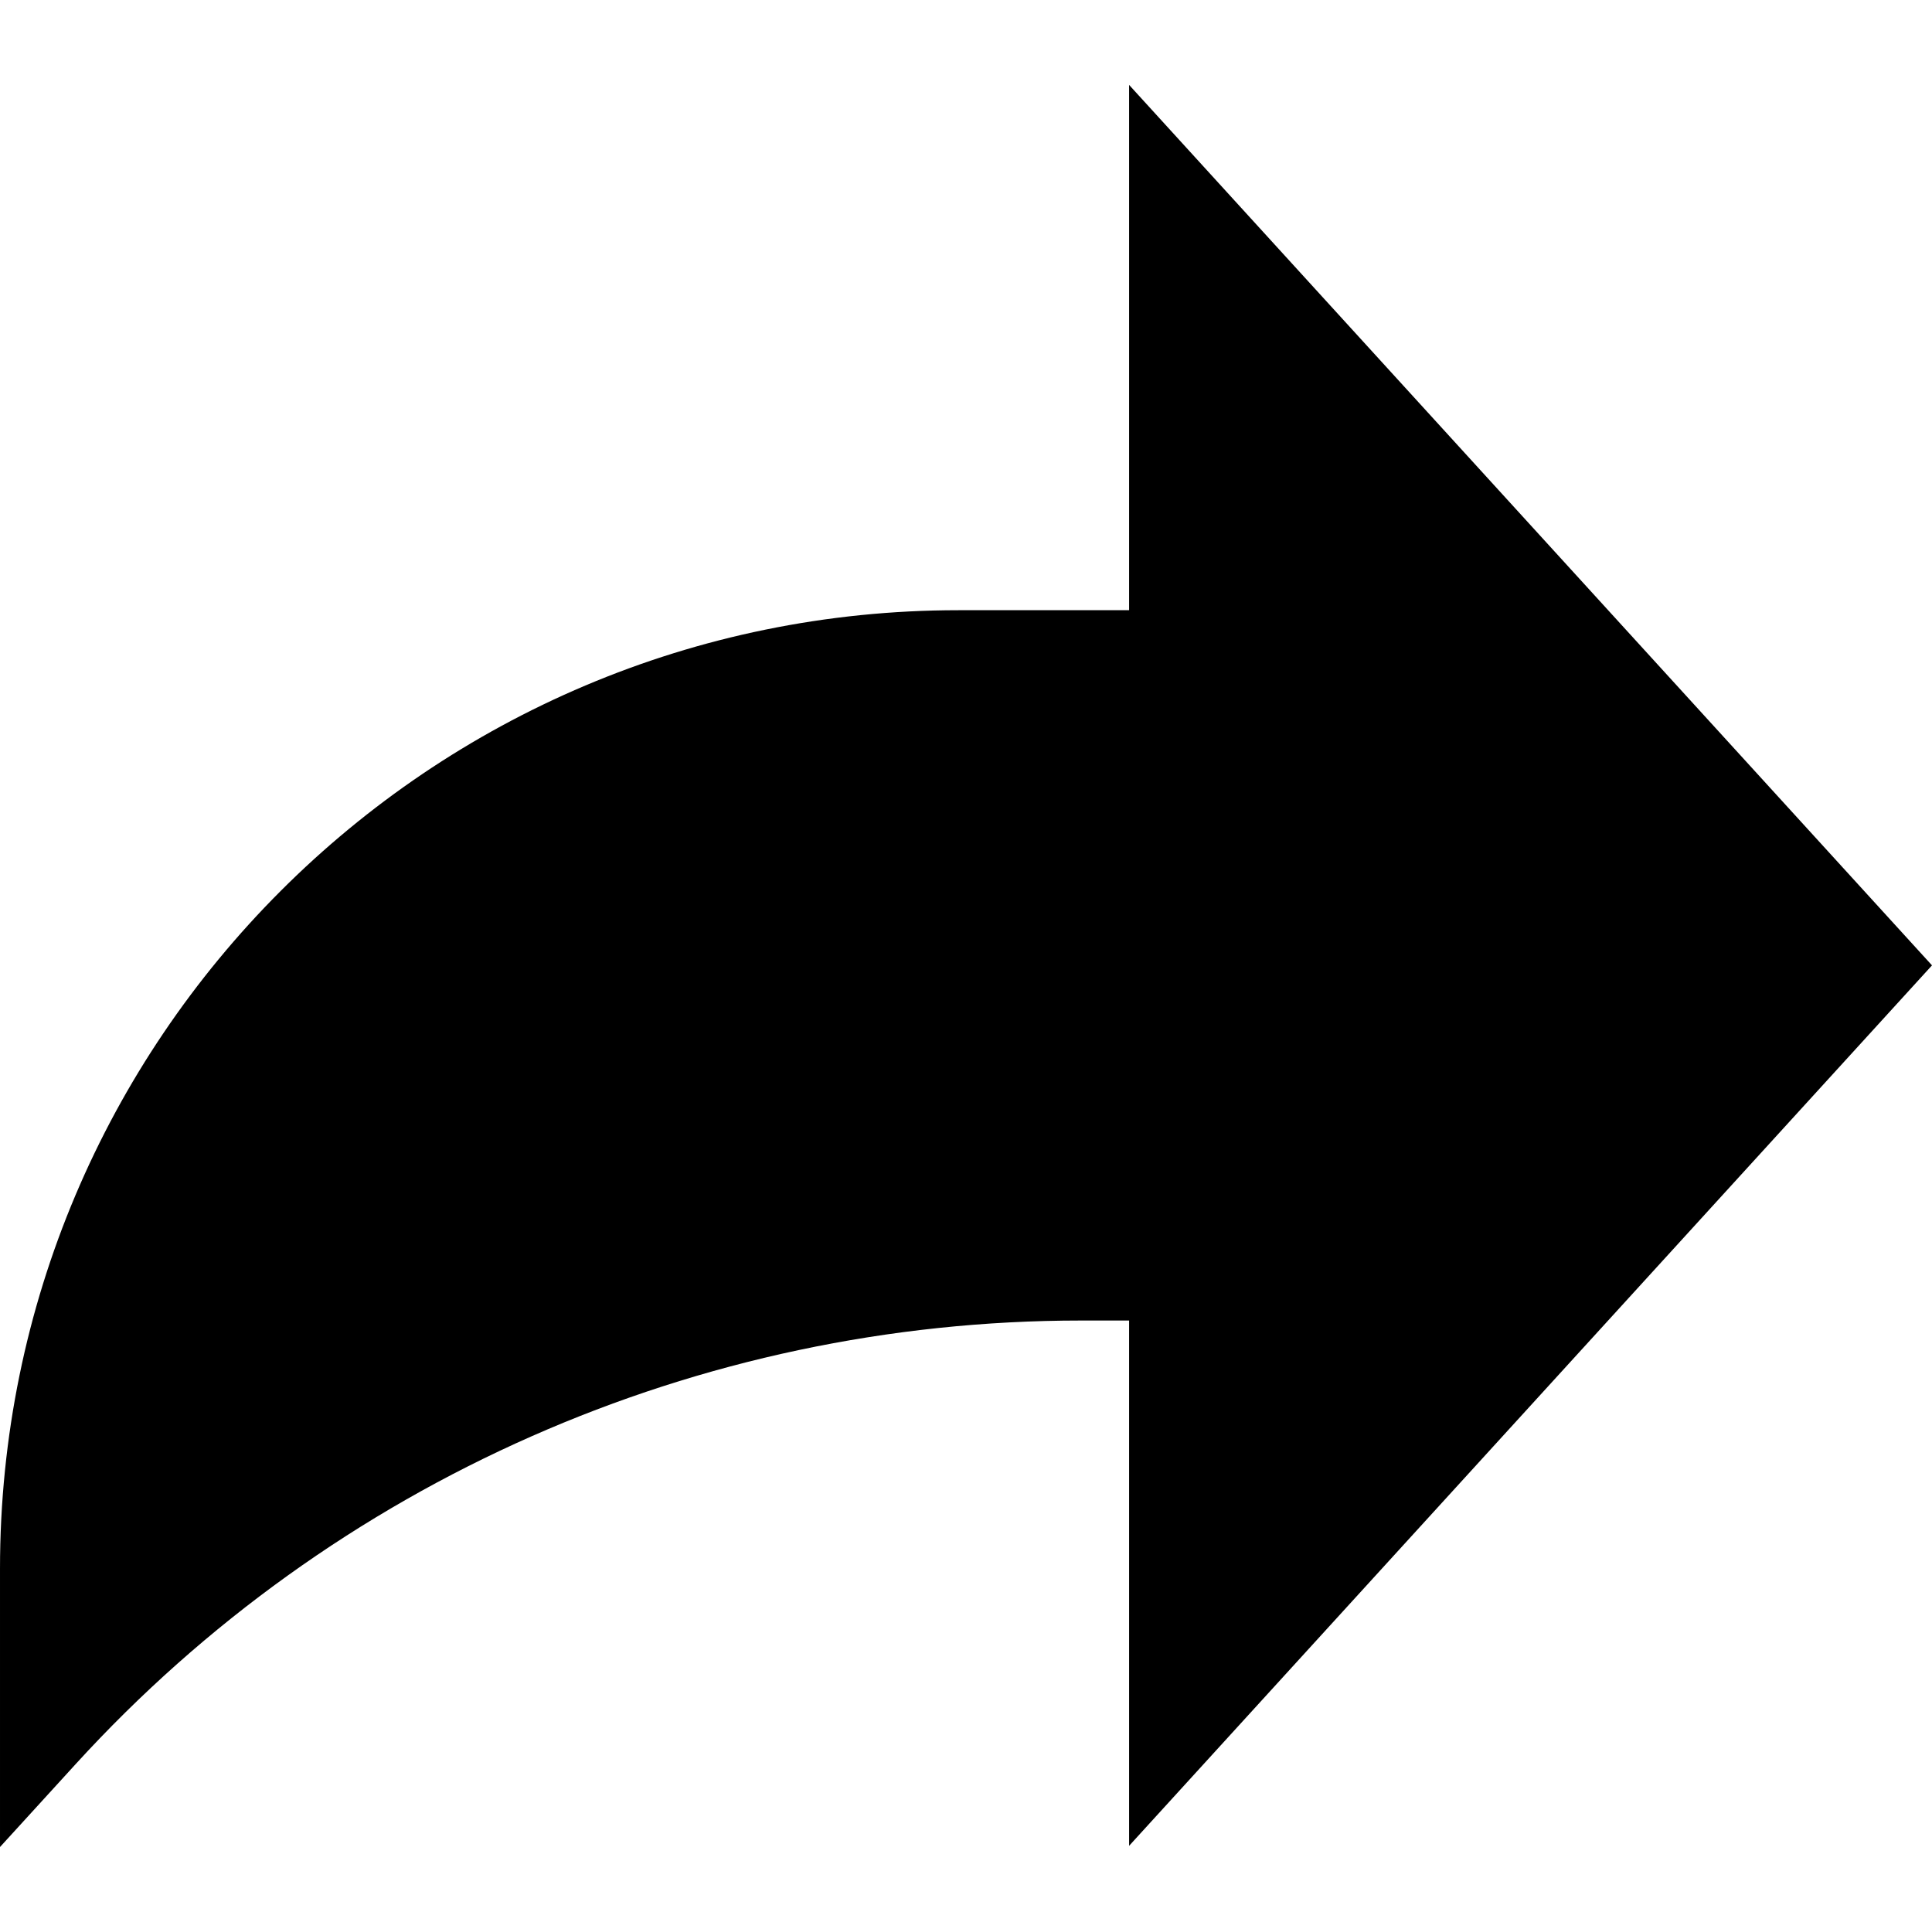
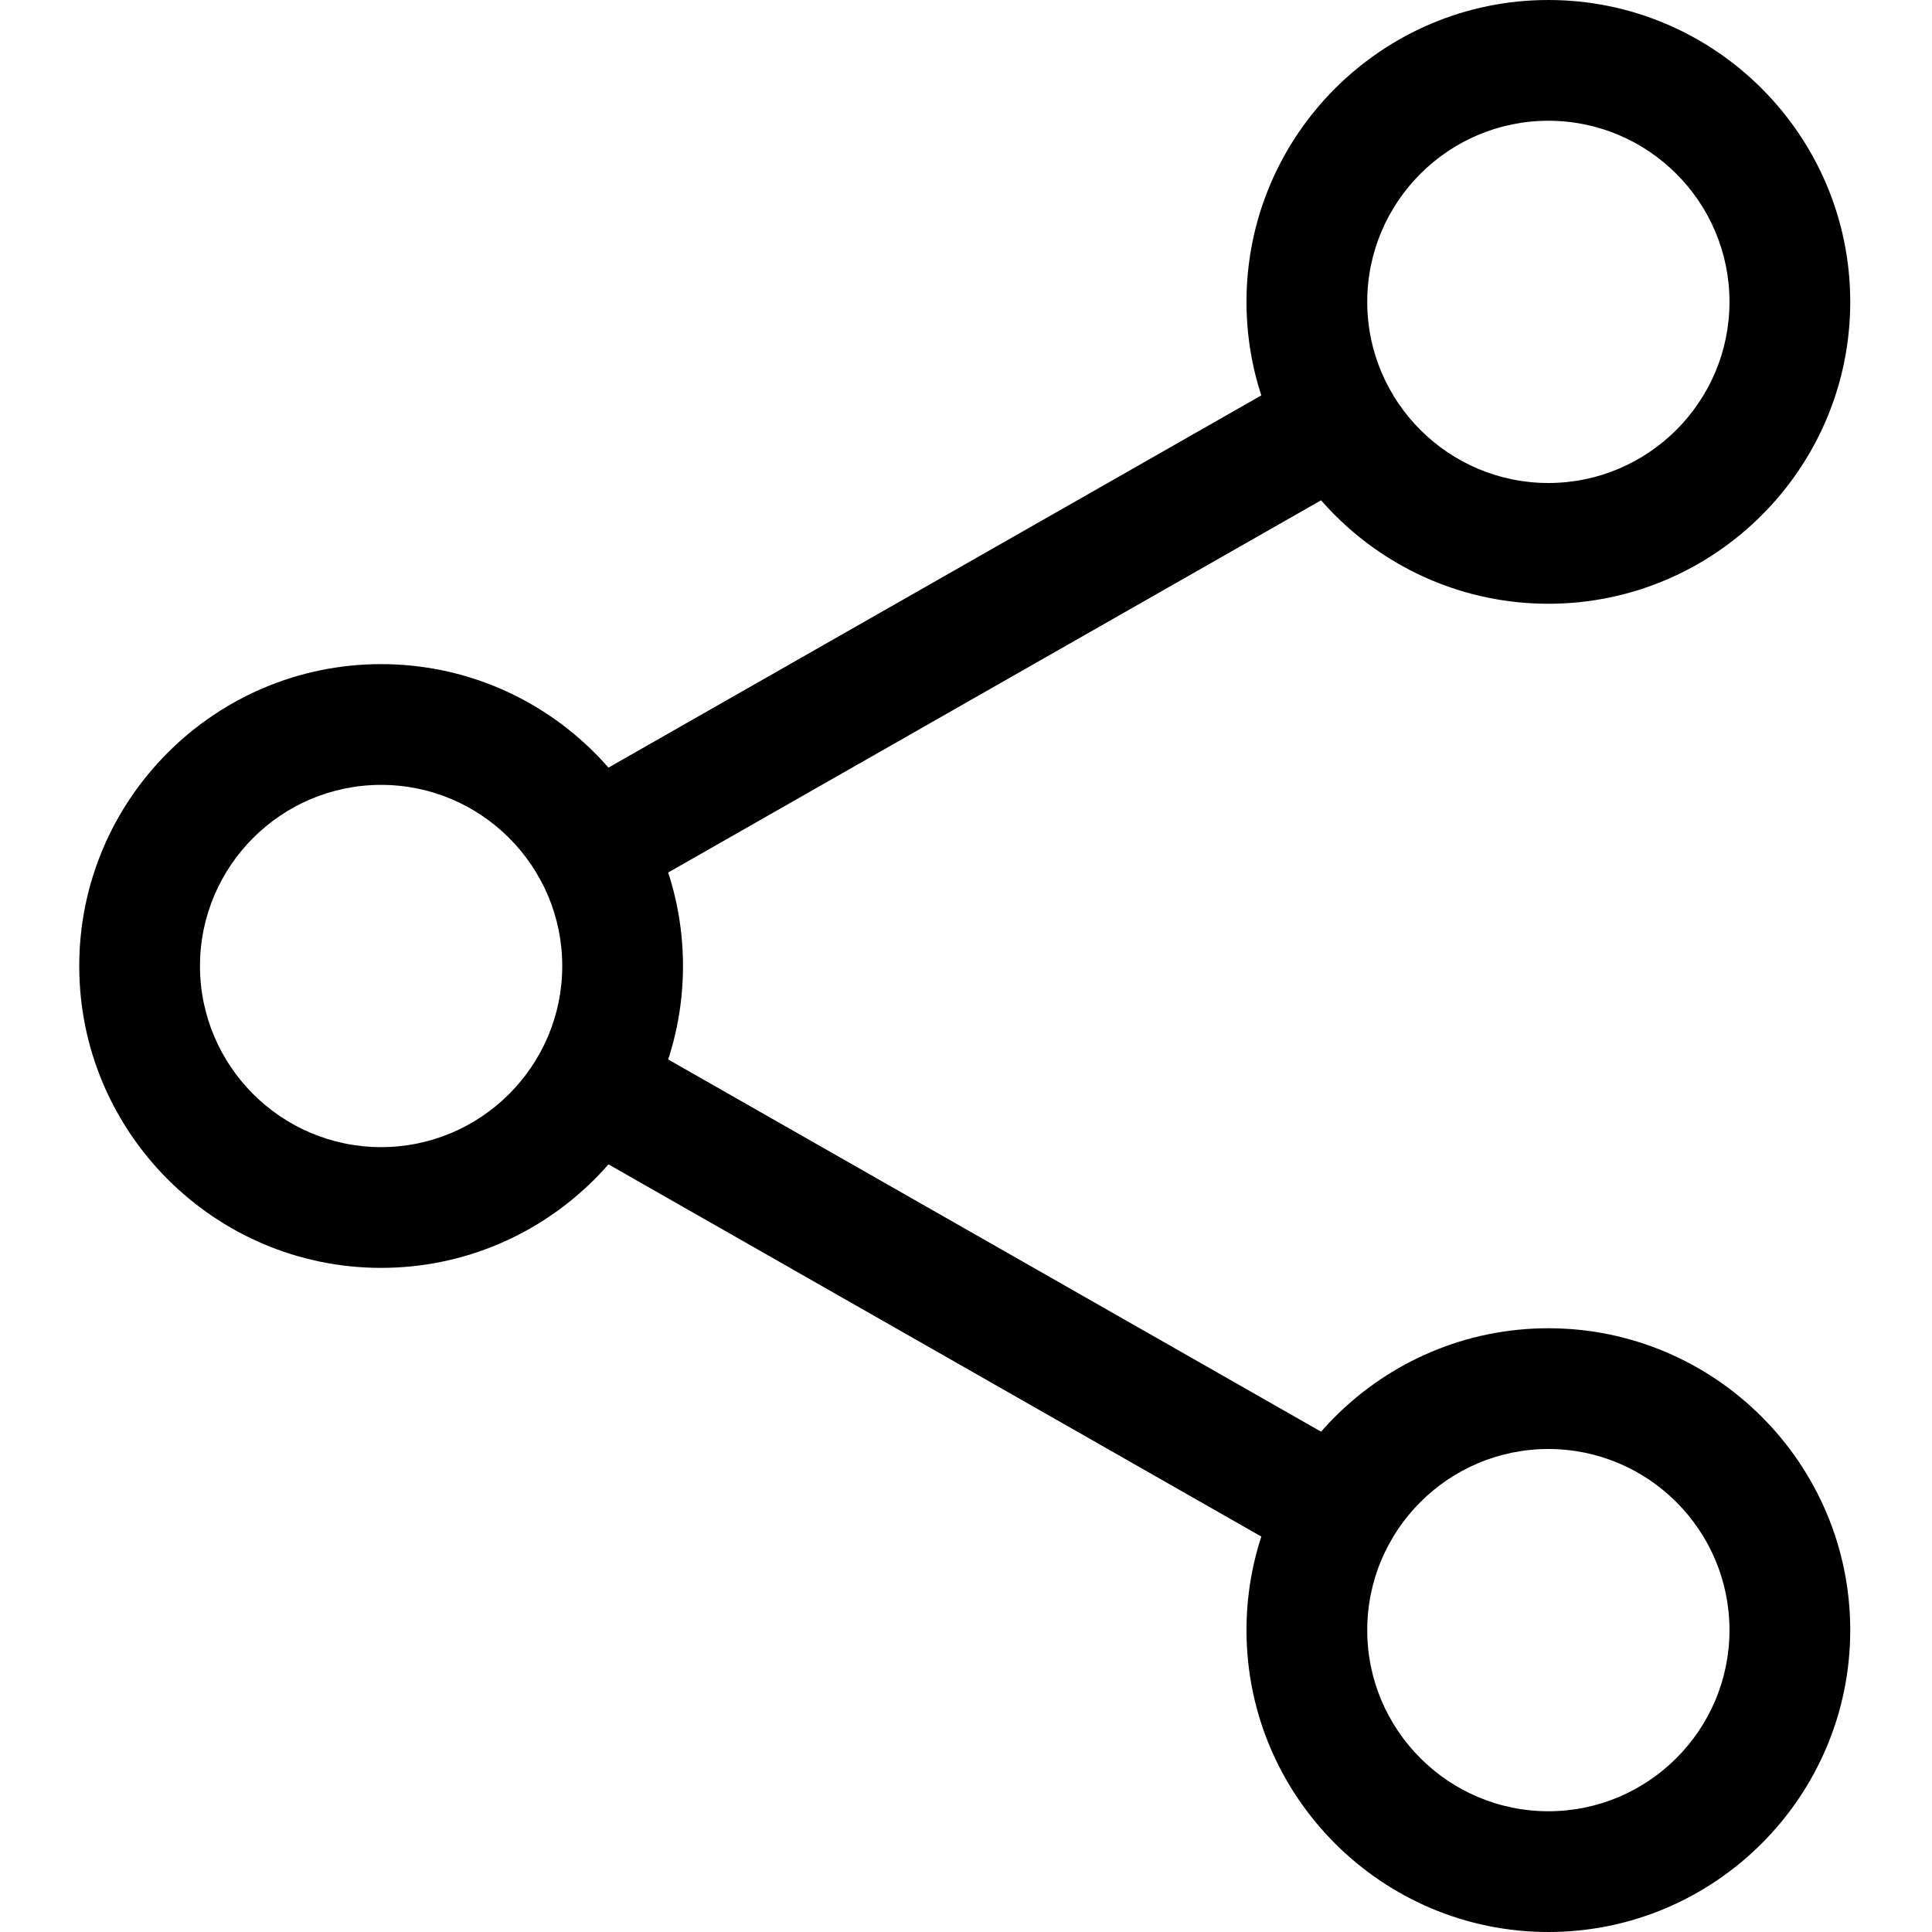
- <svg xmlns="http://www.w3.org/2000/svg" viewBox="0 -22 512 511">
-   <path d="m512 233.82-212.777-233.32v139.203h-45.238c-140.273 0-253.984 113.711-253.984 253.984v73.77l20.094-22.02c68.316-74.852 164.98-117.5 266.324-117.5h12.805v139.203zm0 0" />
+ <svg xmlns="http://www.w3.org/2000/svg" height="512pt" viewBox="-21 0 512 512" width="512pt">
+   <path d="m389.332 160c-44.094 0-80-35.883-80-80s35.906-80 80-80c44.098 0 80 35.883 80 80s-35.902 80-80 80zm0-128c-26.453 0-48 21.523-48 48s21.547 48 48 48 48-21.523 48-48-21.547-48-48-48zm0 0" />
+   <path d="m389.332 512c-44.094 0-80-35.883-80-80s35.906-80 80-80c44.098 0 80 35.883 80 80s-35.902 80-80 80zm0-128c-26.453 0-48 21.523-48 48s21.547 48 48 48 48-21.523 48-48-21.547-48-48-48zm0 0" />
+   <path d="m80 336c-44.098 0-80-35.883-80-80s35.902-80 80-80 80 35.883 80 80-35.902 80-80 80zm0-128c-26.453 0-48 21.523-48 48s21.547 48 48 48 48-21.523 48-48-21.547-48-48-48zm0 0" />
+   <path d="m135.703 240.426c-5.57 0-10.988-2.902-13.91-8.062-4.375-7.68-1.707-17.453 5.973-21.824l197.953-112.855c7.656-4.414 17.449-1.727 21.801 5.977 4.375 7.68 1.707 17.449-5.973 21.824l-197.953 112.852c-2.496 1.406-5.203 2.09-7.891 2.09zm0 0" />
+   <path d="m333.633 416.426c-2.688 0-5.398-.684-7.895-2.109l-197.953-112.855c-7.68-4.371-10.344-14.145-5.973-21.824 4.352-7.699 14.125-10.367 21.805-5.973l197.949 112.852c7.68 4.375 10.348 14.145 5.977 21.824-2.945 5.184-8.363 8.086-13.91 8.086zm0 0" />
</svg>
